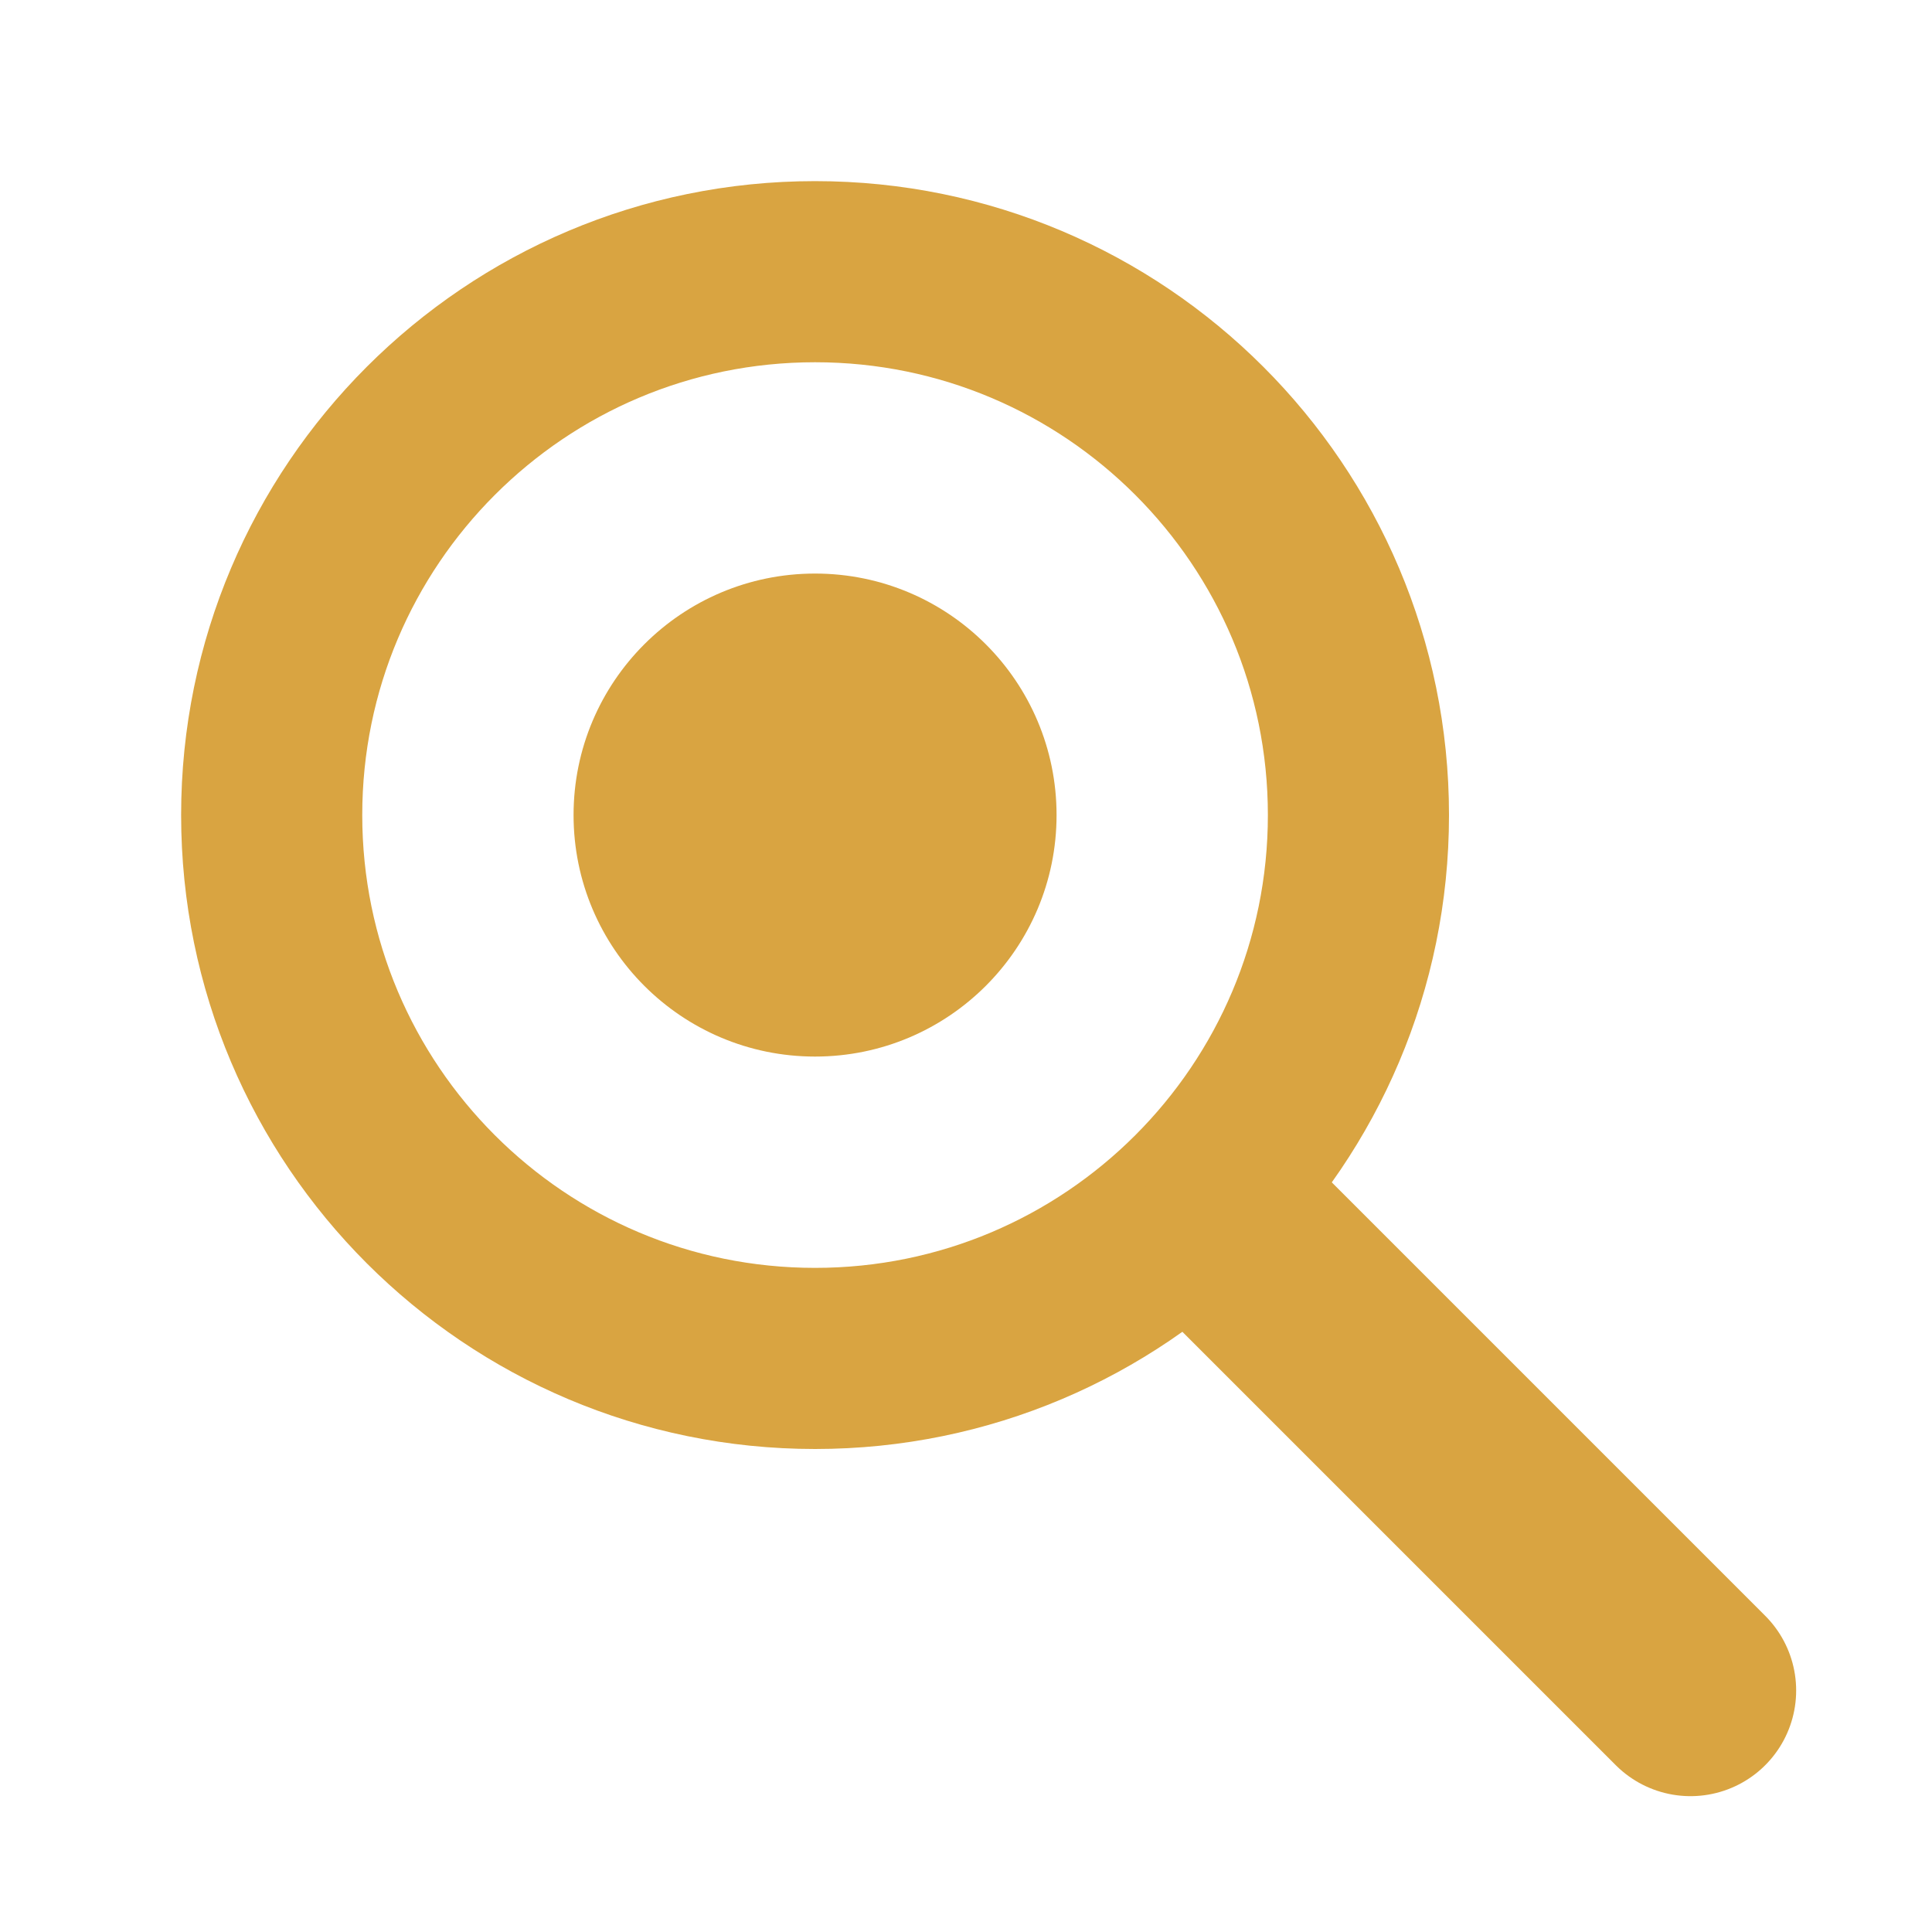
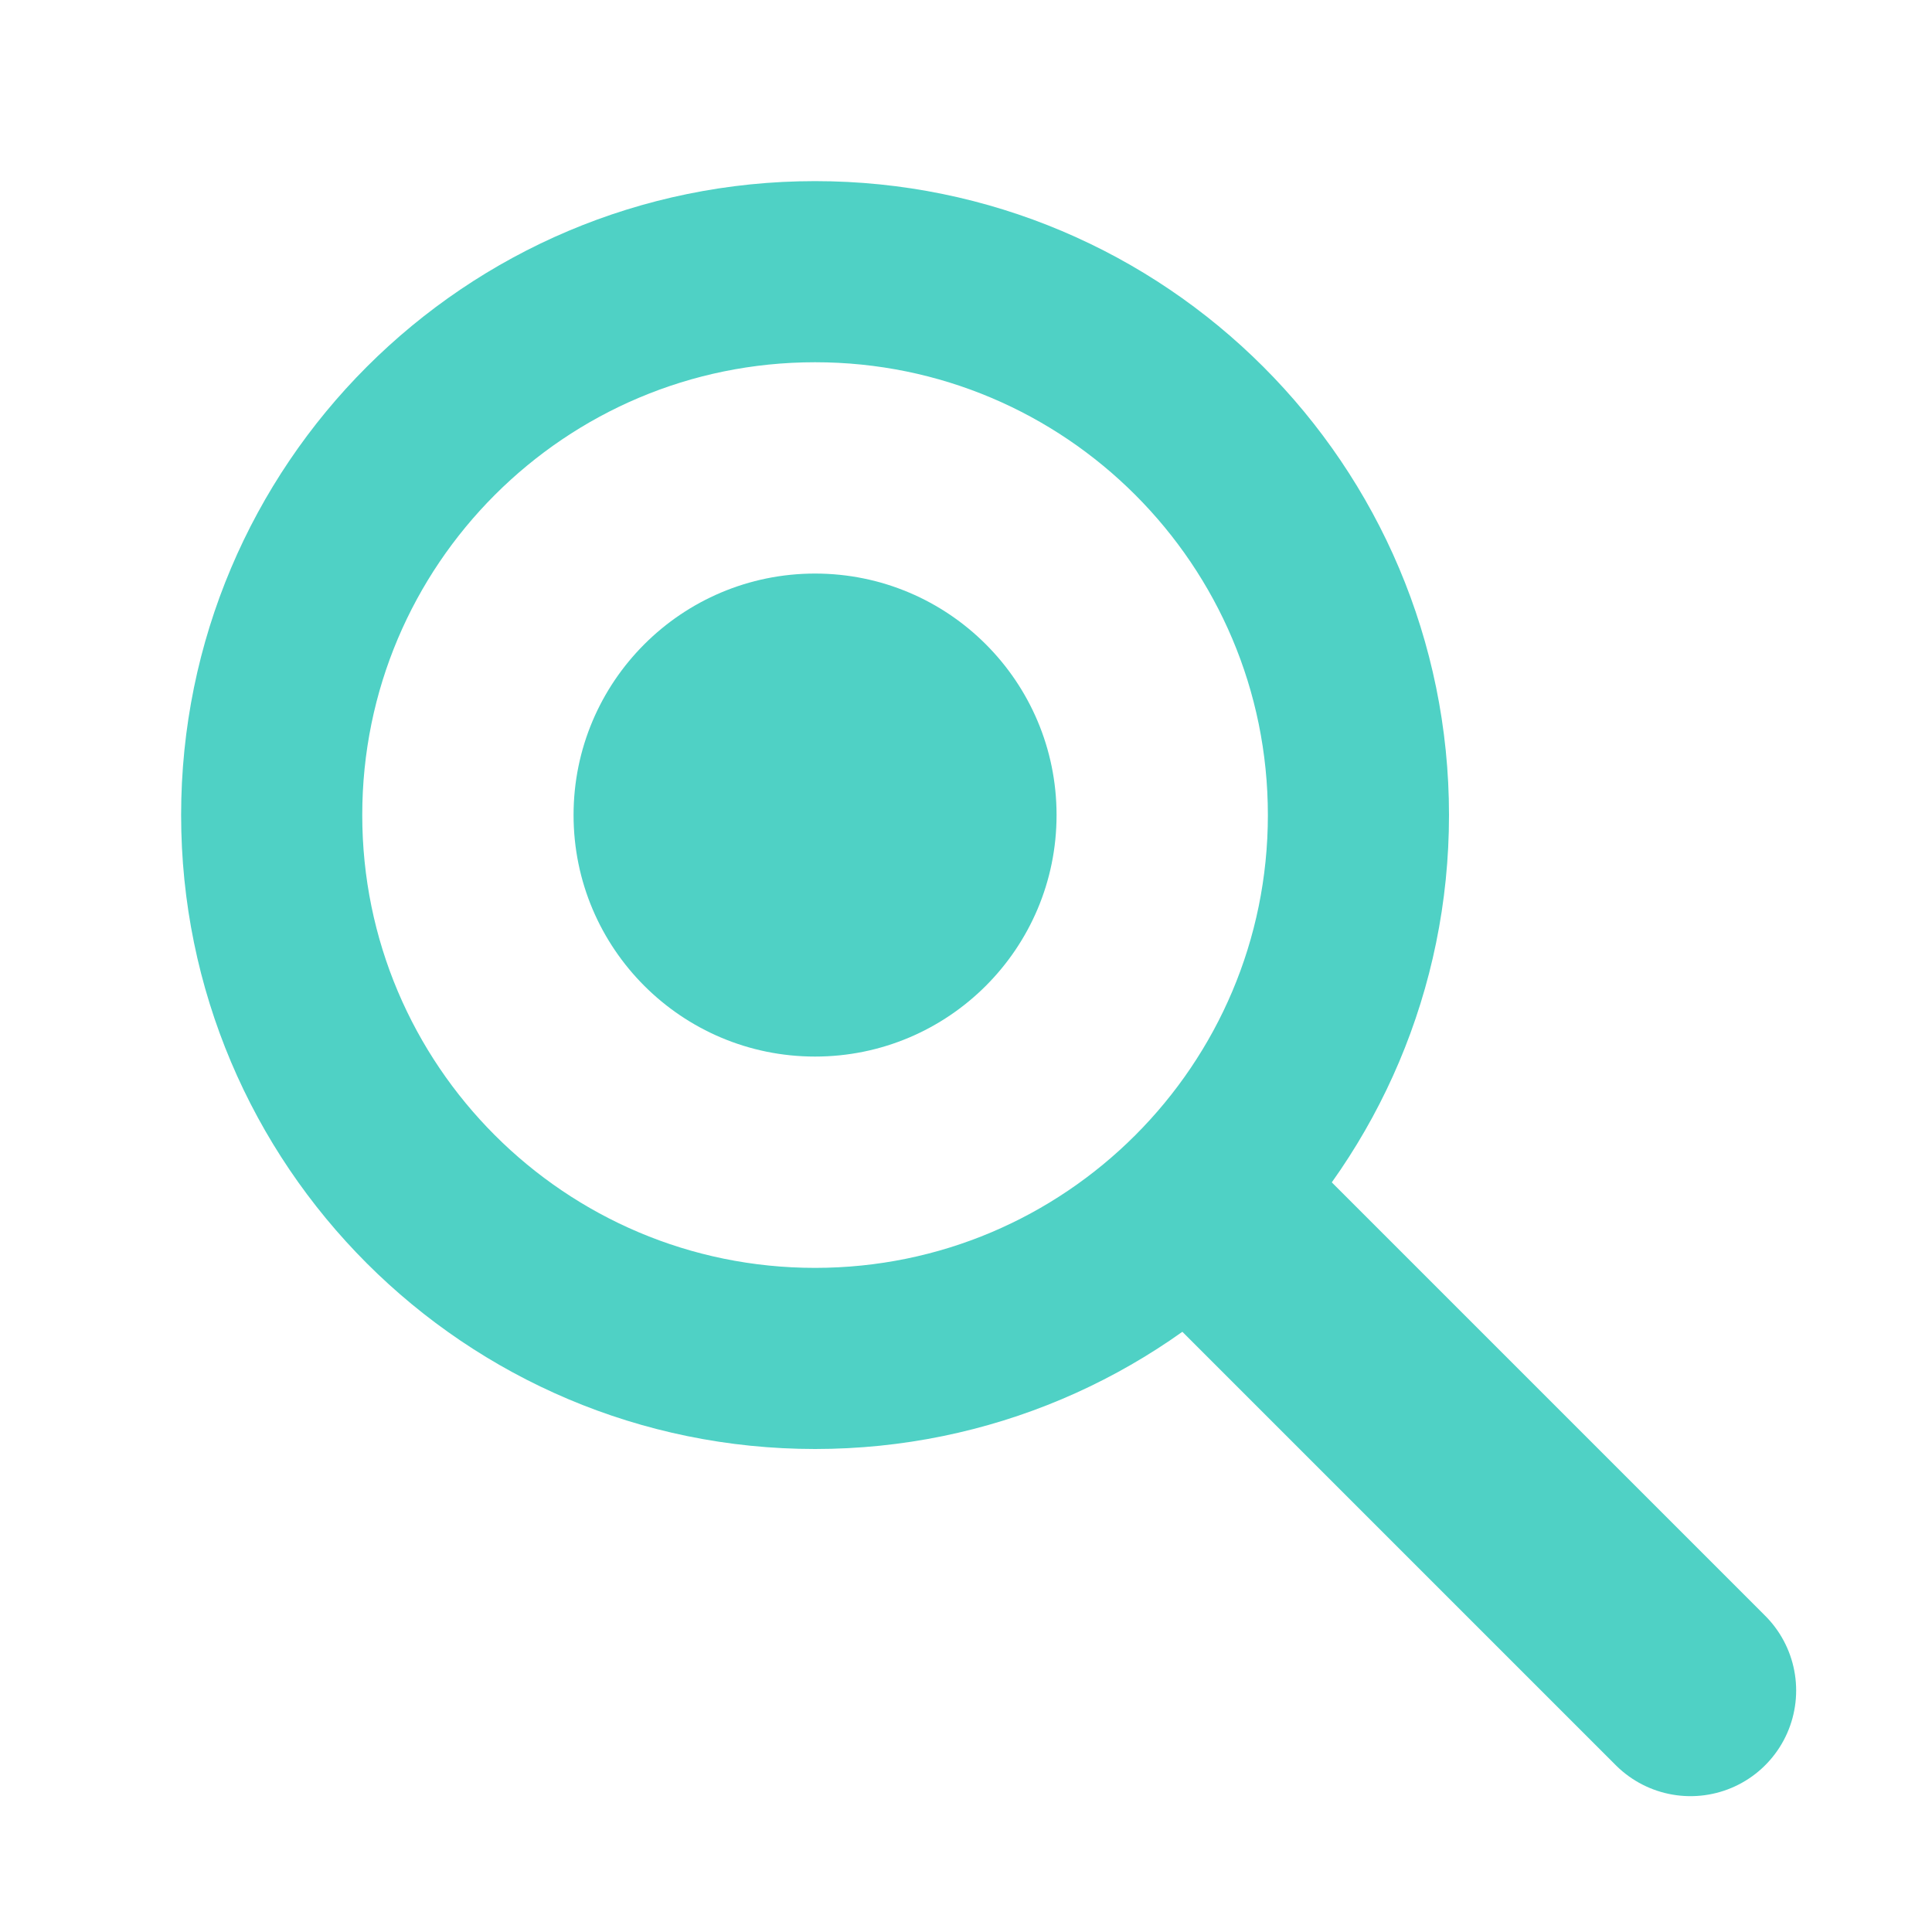
<svg xmlns="http://www.w3.org/2000/svg" viewBox="0 0 32 32">
-   <circle cx="13.5" cy="13.5" r="9" fill="none" stroke="#d9a441" stroke-width="3" />
-   <circle cx="13.5" cy="13.5" r="4" fill="#d9a441" />
-   <path d="M20.5 20.5 L28 28" stroke="#d9a441" stroke-width="3.5" stroke-linecap="round" />
+   <circle cx="13.5" cy="13.5" r="9" fill="none" stroke="#4fd1c5" stroke-width="3" />
+   <circle cx="13.5" cy="13.5" r="4" fill="#4fd1c5" />
+   <path d="M20.5 20.5 L28 28" stroke="#4fd1c5" stroke-width="3.5" stroke-linecap="round" />
</svg>
